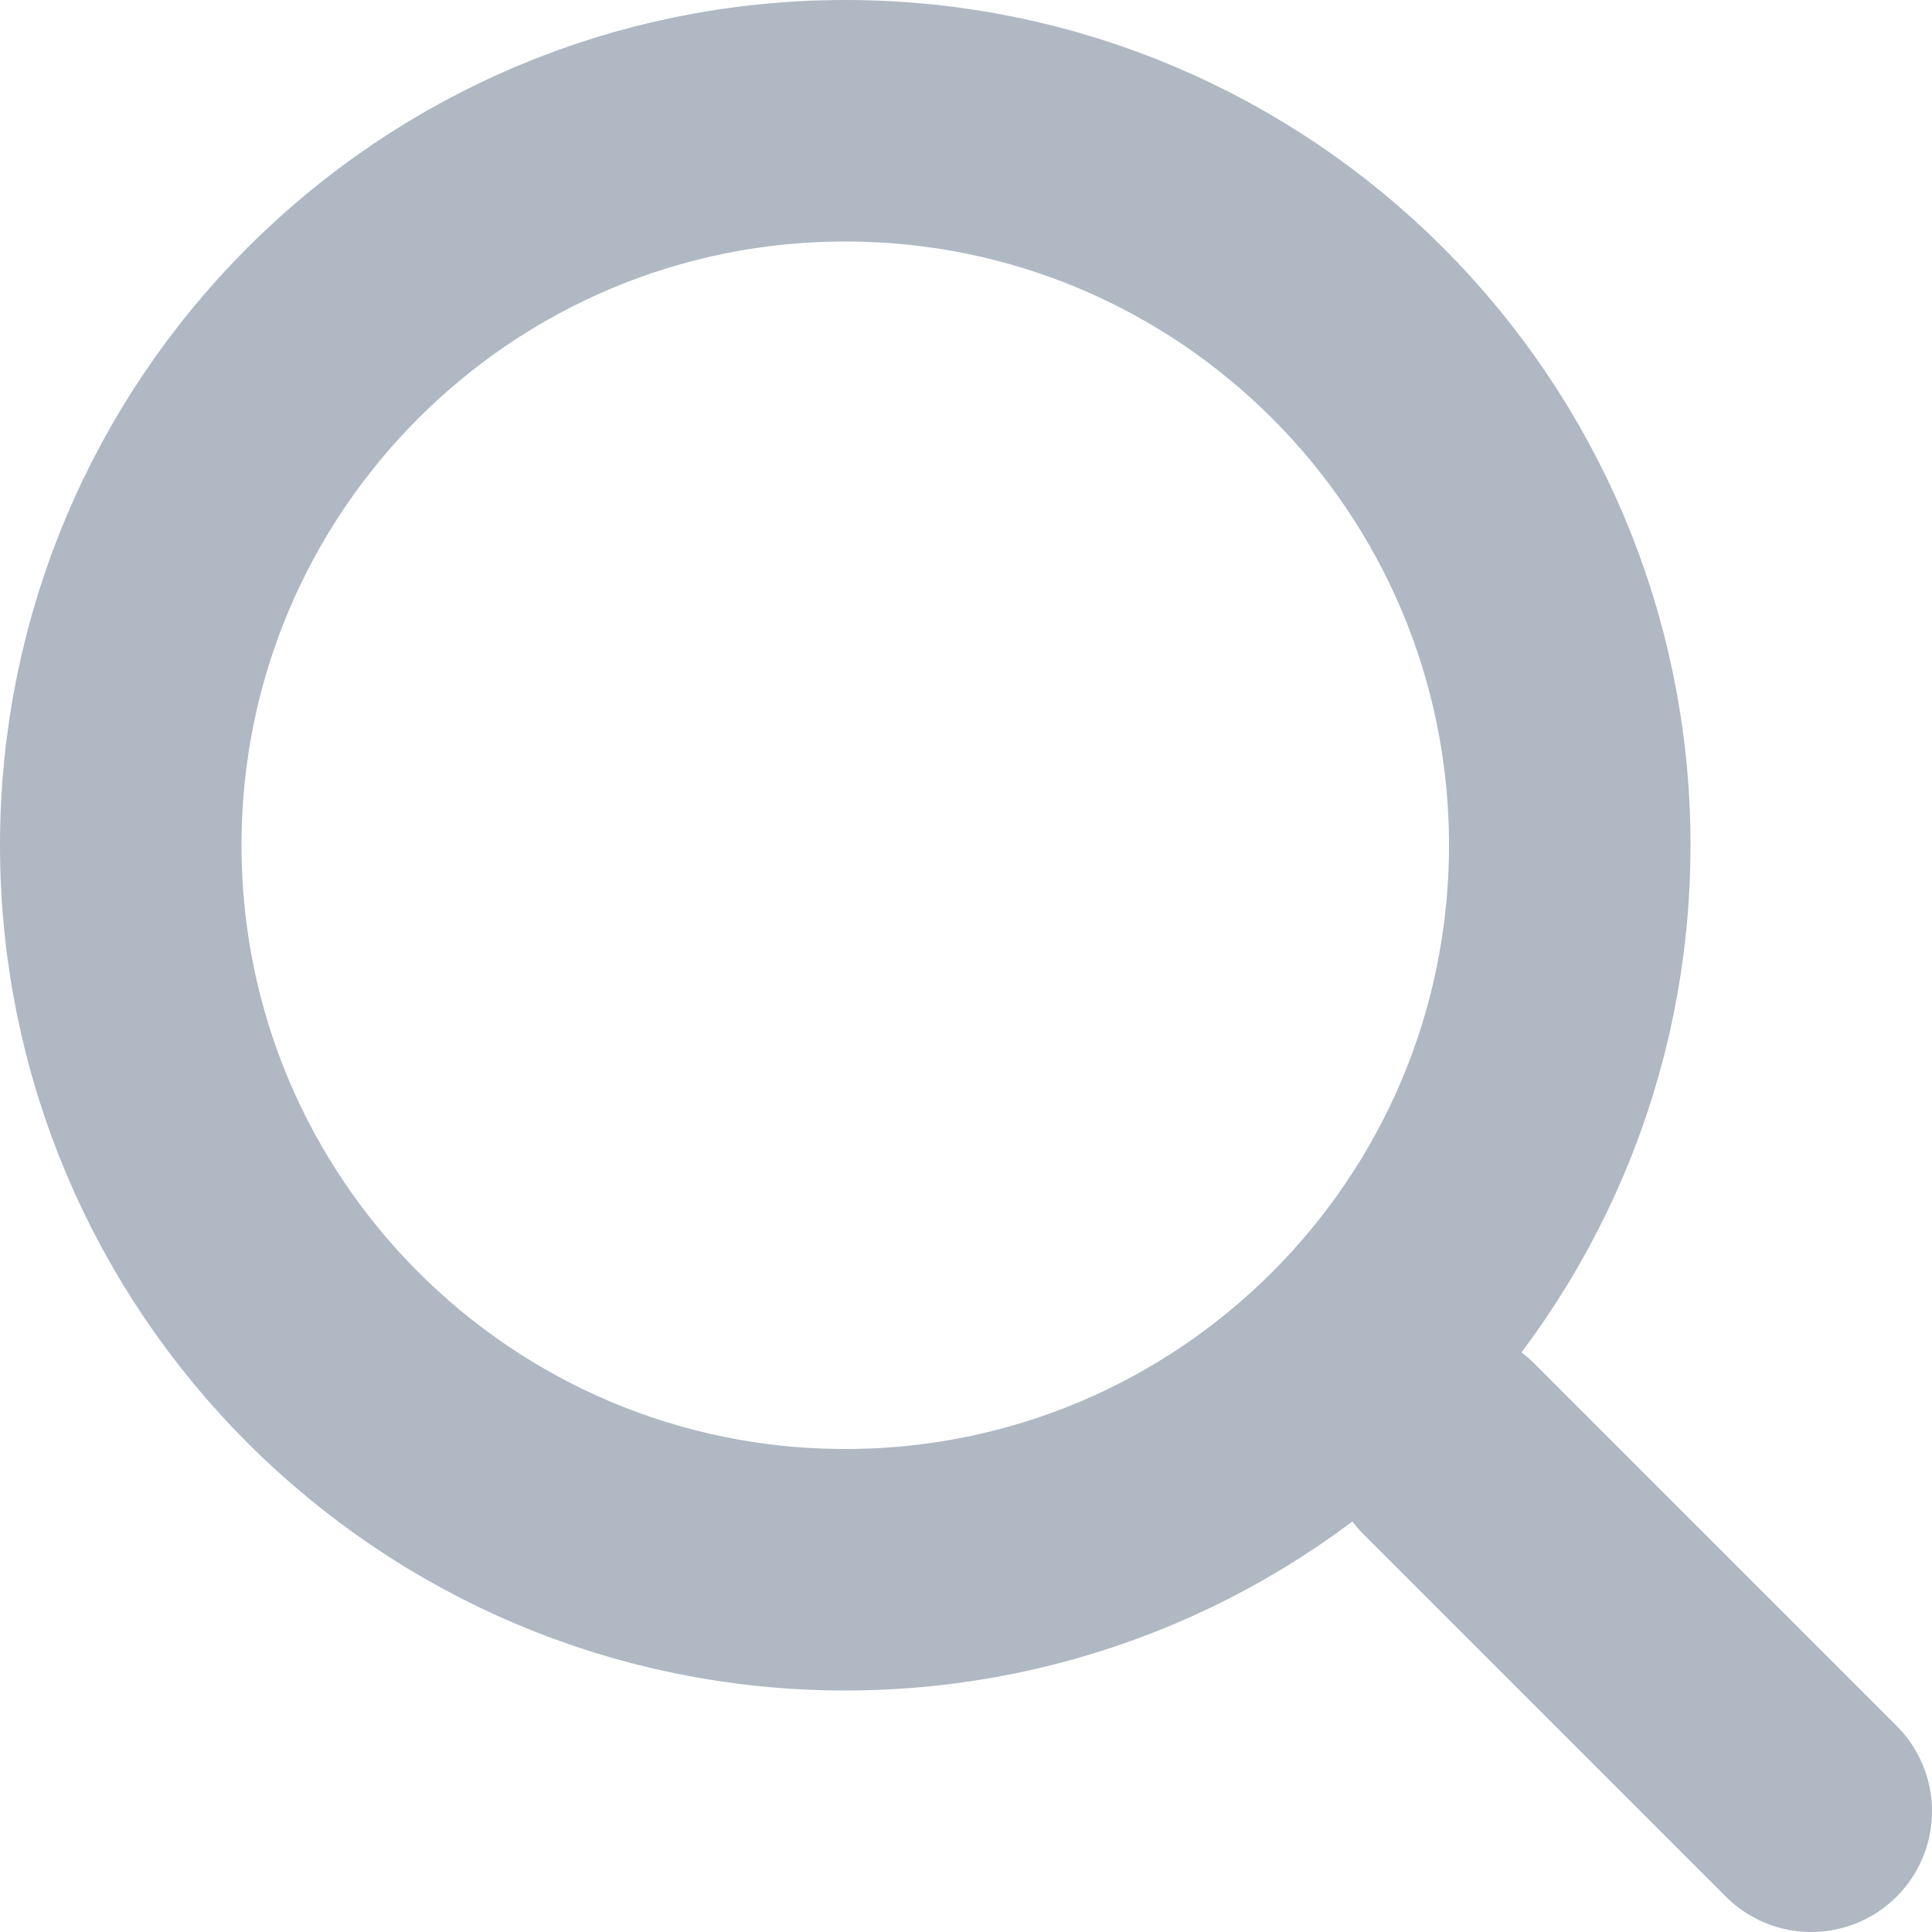
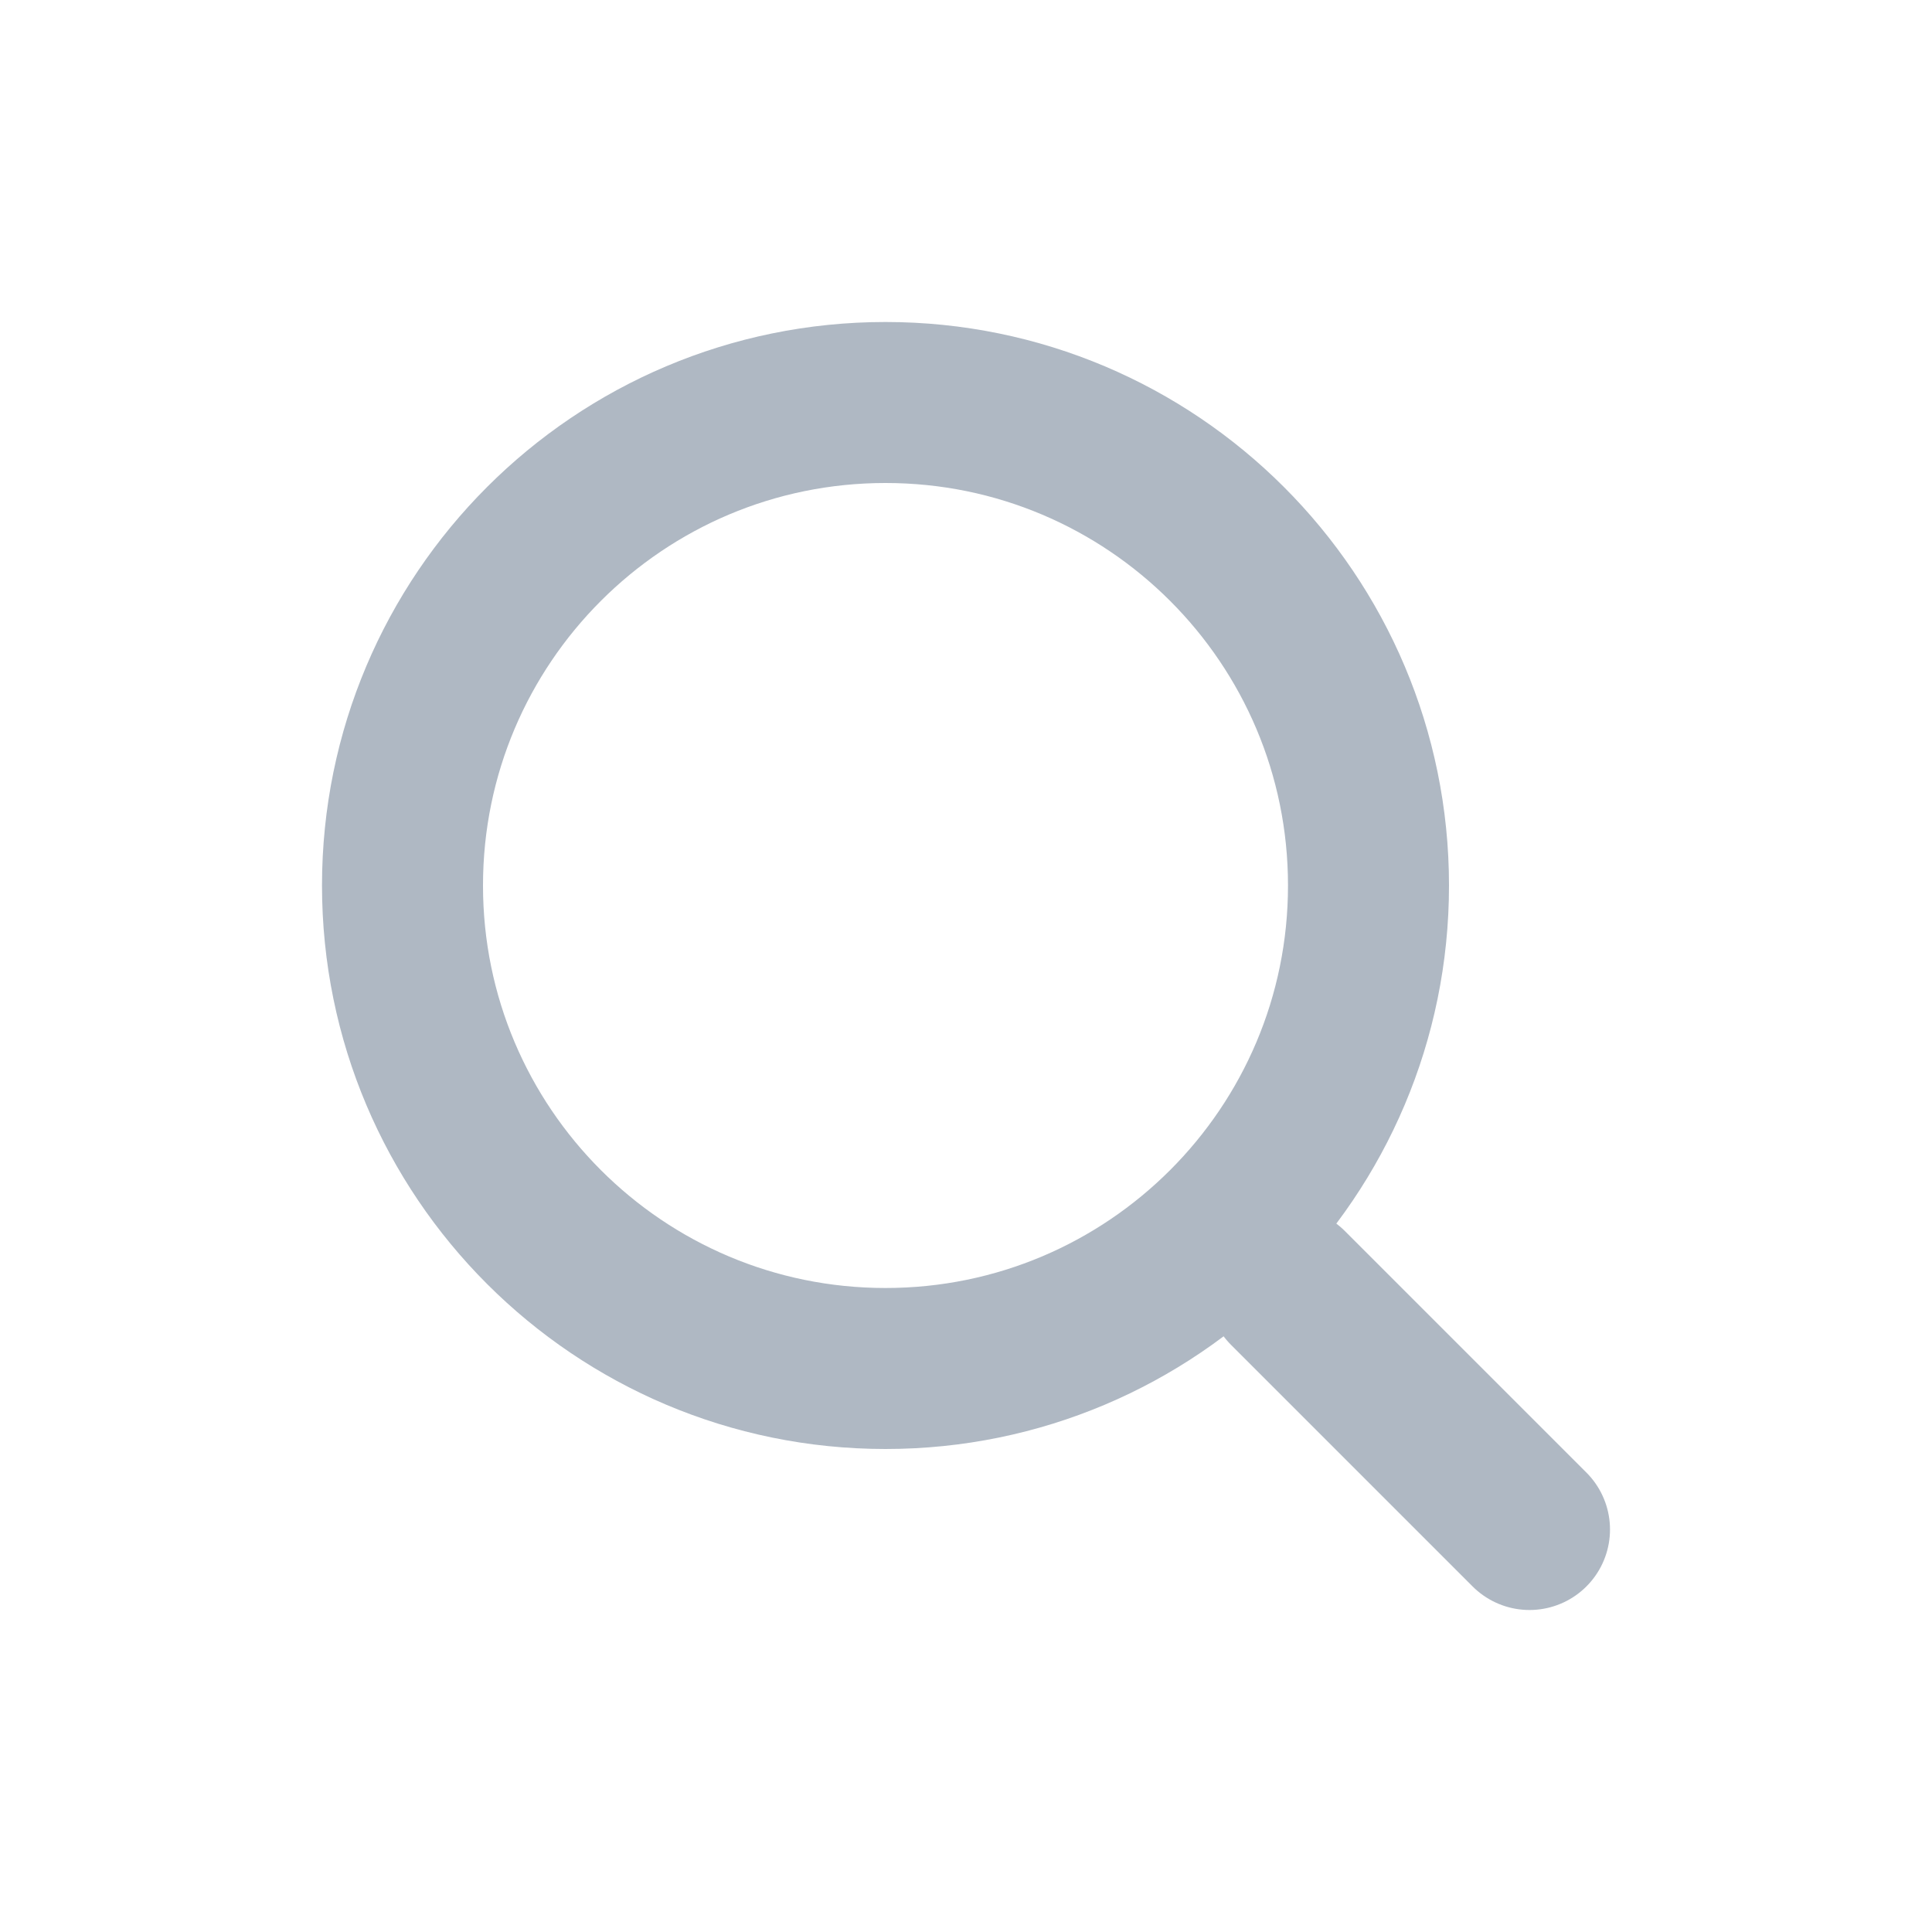
- <svg xmlns="http://www.w3.org/2000/svg" width="16" height="16" viewBox="0 0 16 16" fill="none">
-   <circle cx="7" cy="7" r="6" stroke="#AFB8C3" stroke-width="2" />
-   <path d="M12 12L15 15" stroke="#AFB8C3" stroke-width="2" stroke-linecap="round" />
+ <svg xmlns="http://www.w3.org/2000/svg" width="24" height="24" viewBox="0 0 24 24" fill="none">
+   <circle cx="11" cy="11" r="6" stroke="#AFB8C3" stroke-width="2" />
+   <path d="M16 16L19 19" stroke="#AFB8C3" stroke-width="2" stroke-linecap="round" />
</svg>
